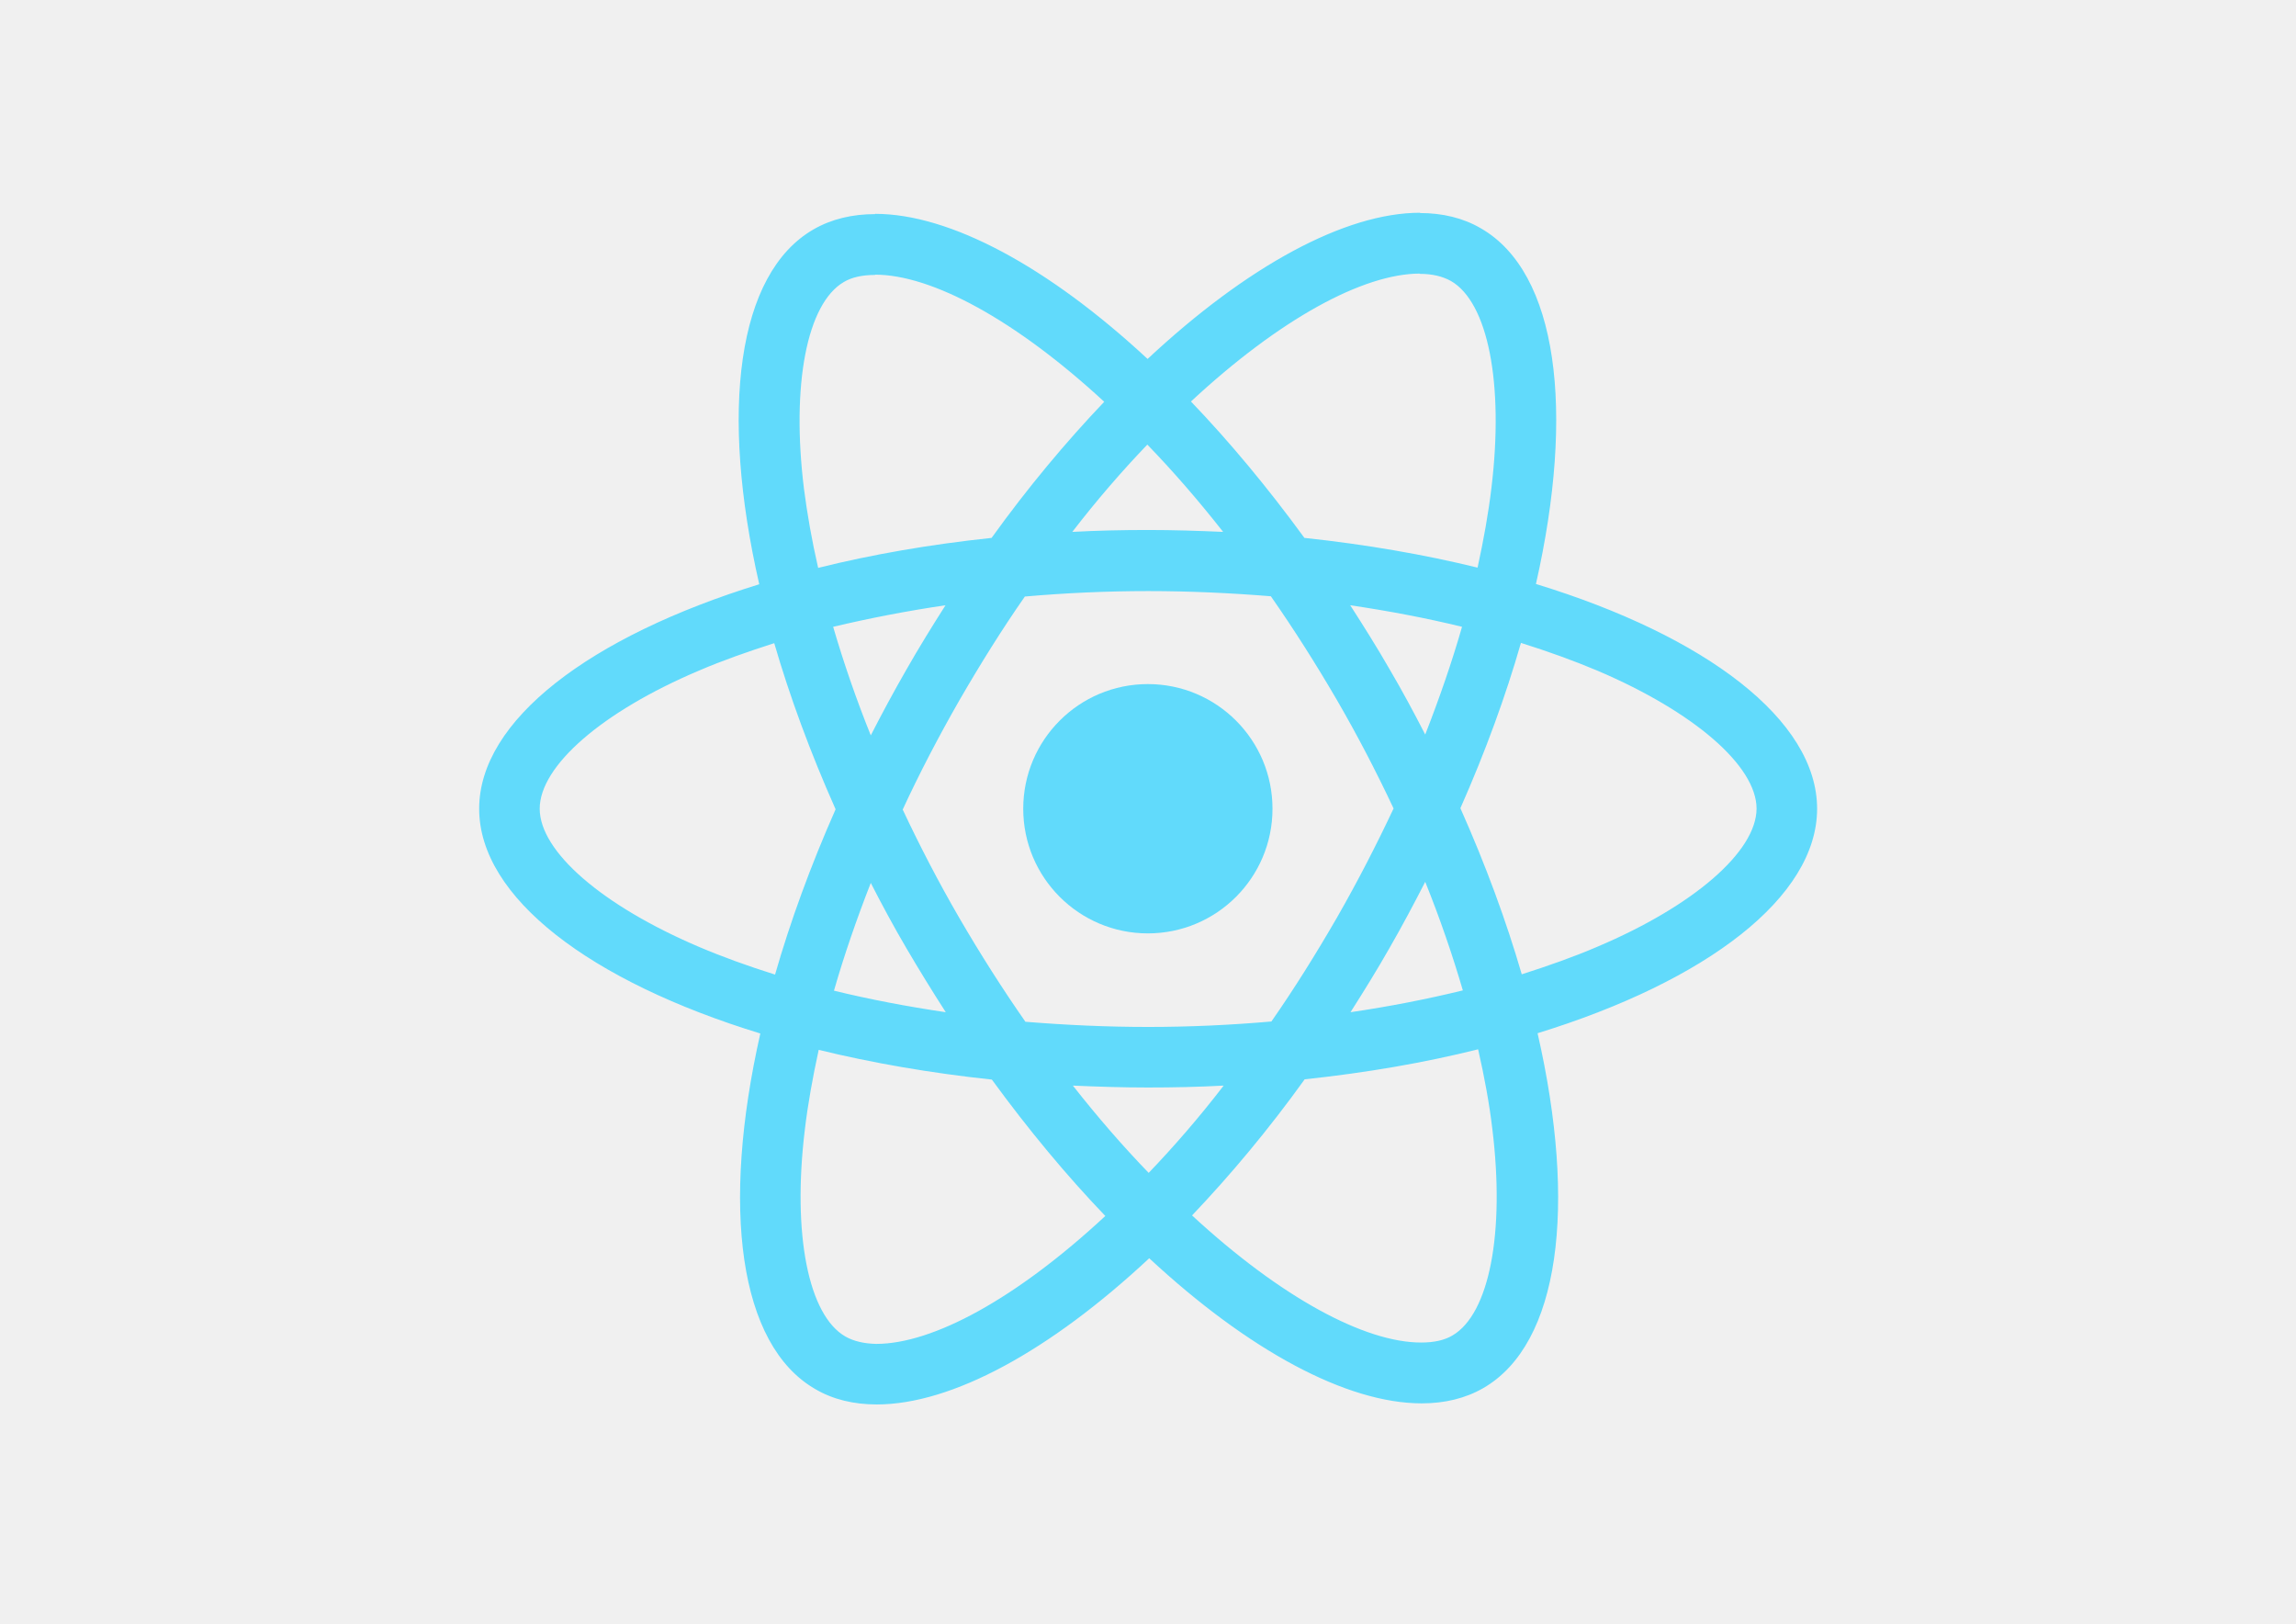
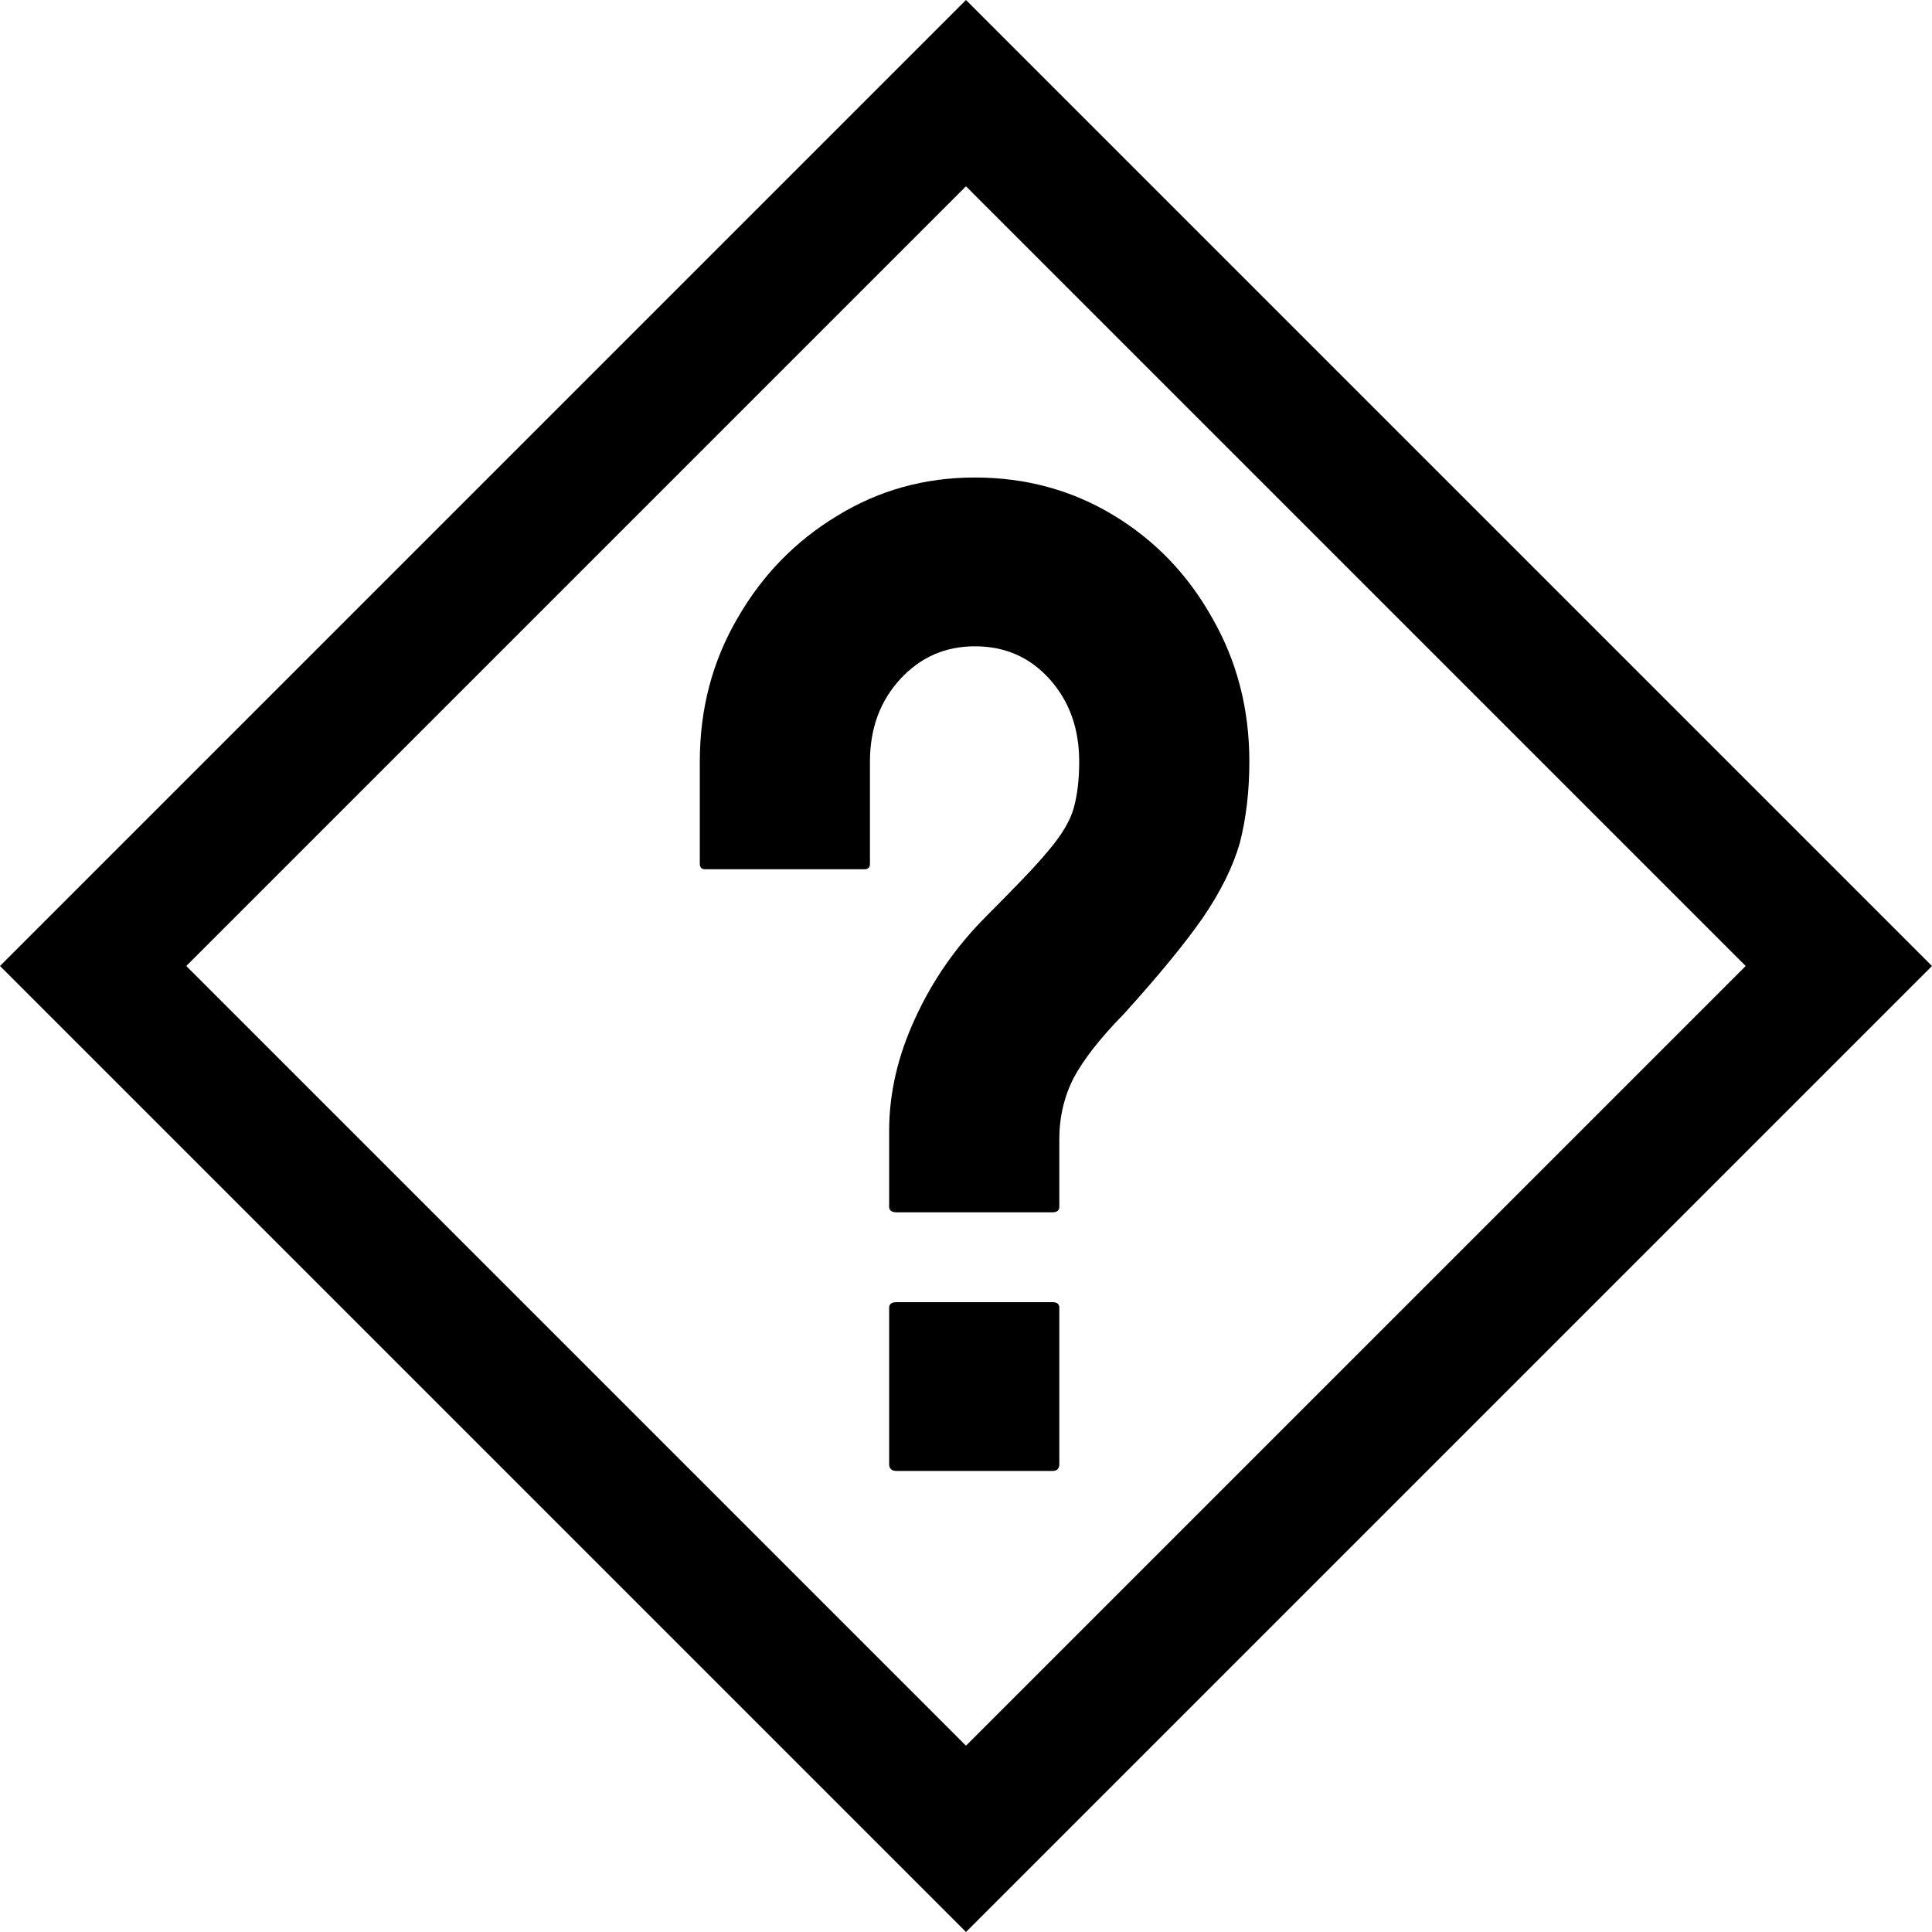
- <svg xmlns="http://www.w3.org/2000/svg" viewBox="0 0 841.9 595.3">
-   <g fill="#61DAFB">
-     <path d="M666.3 296.5c0-32.5-40.7-63.3-103.1-82.4 14.4-63.6 8-114.2-20.2-130.4-6.5-3.8-14.1-5.6-22.4-5.6v22.3c4.6 0 8.3.9 11.4 2.6 13.6 7.8 19.5 37.5 14.9 75.7-1.1 9.4-2.9 19.3-5.1 29.4-19.6-4.8-41-8.5-63.5-10.9-13.5-18.5-27.5-35.3-41.6-50 32.6-30.3 63.2-46.9 84-46.9V78c-27.5 0-63.5 19.6-99.9 53.6-36.4-33.8-72.4-53.2-99.9-53.2v22.3c20.7 0 51.4 16.5 84 46.6-14 14.7-28 31.4-41.3 49.9-22.6 2.4-44 6.1-63.6 11-2.3-10-4-19.7-5.2-29-4.7-38.2 1.1-67.9 14.6-75.8 3-1.8 6.9-2.6 11.5-2.6V78.5c-8.4 0-16 1.8-22.6 5.6-28.1 16.2-34.4 66.7-19.9 130.1-62.2 19.2-102.7 49.9-102.7 82.3 0 32.5 40.7 63.3 103.1 82.4-14.4 63.6-8 114.2 20.2 130.4 6.5 3.8 14.1 5.6 22.5 5.6 27.5 0 63.5-19.6 99.9-53.6 36.4 33.8 72.4 53.2 99.9 53.2 8.4 0 16-1.8 22.6-5.6 28.1-16.2 34.4-66.7 19.9-130.1 62-19.1 102.5-49.9 102.5-82.3zm-130.2-66.7c-3.7 12.9-8.3 26.2-13.5 39.5-4.1-8-8.4-16-13.1-24-4.6-8-9.5-15.8-14.4-23.4 14.2 2.1 27.9 4.7 41 7.9zm-45.8 106.5c-7.8 13.5-15.8 26.3-24.1 38.2-14.9 1.3-30 2-45.2 2-15.1 0-30.2-.7-45-1.9-8.3-11.9-16.4-24.6-24.2-38-7.6-13.1-14.5-26.4-20.8-39.8 6.2-13.4 13.2-26.8 20.7-39.9 7.8-13.5 15.8-26.3 24.1-38.2 14.9-1.3 30-2 45.2-2 15.1 0 30.2.7 45 1.9 8.3 11.9 16.4 24.6 24.2 38 7.6 13.1 14.5 26.4 20.8 39.8-6.3 13.4-13.2 26.8-20.7 39.9zm32.3-13c5.4 13.4 10 26.8 13.8 39.8-13.1 3.2-26.9 5.9-41.2 8 4.9-7.7 9.8-15.6 14.4-23.7 4.6-8 8.9-16.1 13-24.1zM421.2 430c-9.3-9.6-18.6-20.3-27.8-32 9 .4 18.2.7 27.5.7 9.4 0 18.7-.2 27.8-.7-9 11.7-18.3 22.4-27.5 32zm-74.4-58.9c-14.2-2.1-27.9-4.7-41-7.9 3.7-12.9 8.3-26.2 13.5-39.5 4.1 8 8.4 16 13.1 24 4.7 8 9.5 15.8 14.4 23.4zM420.7 163c9.3 9.6 18.6 20.3 27.8 32-9-.4-18.2-.7-27.5-.7-9.4 0-18.7.2-27.8.7 9-11.7 18.3-22.4 27.5-32zm-74 58.9c-4.9 7.7-9.8 15.6-14.4 23.7-4.6 8-8.9 16-13 24-5.4-13.4-10-26.8-13.8-39.8 13.1-3.1 26.9-5.8 41.2-7.9zm-90.5 125.2c-35.4-15.1-58.3-34.9-58.3-50.6 0-15.7 22.9-35.6 58.3-50.6 8.6-3.7 18-7 27.7-10.1 5.7 19.6 13.2 40 22.5 60.9-9.2 20.8-16.6 41.1-22.2 60.6-9.9-3.1-19.3-6.5-28-10.2zM310 490c-13.6-7.8-19.5-37.5-14.9-75.7 1.1-9.4 2.9-19.3 5.1-29.4 19.6 4.8 41 8.5 63.5 10.9 13.5 18.5 27.5 35.3 41.6 50-32.6 30.3-63.2 46.9-84 46.9-4.5-.1-8.3-1-11.3-2.7zm237.2-76.2c4.7 38.2-1.1 67.9-14.6 75.8-3 1.8-6.9 2.6-11.5 2.6-20.7 0-51.4-16.5-84-46.6 14-14.7 28-31.4 41.3-49.9 22.6-2.4 44-6.1 63.6-11 2.3 10.1 4.1 19.8 5.2 29.1zm38.5-66.7c-8.6 3.7-18 7-27.7 10.1-5.7-19.6-13.2-40-22.5-60.9 9.2-20.8 16.6-41.1 22.2-60.6 9.9 3.1 19.3 6.5 28.1 10.2 35.4 15.1 58.3 34.9 58.3 50.6-.1 15.7-23 35.6-58.4 50.6zM320.8 78.4z" />
-     <circle cx="420.9" cy="296.5" r="45.7" />
-     <path d="M520.5 78.1z" />
+ <svg xmlns="http://www.w3.org/2000/svg" width="88" height="88" viewBox="0 0 88 88" fill="none">
+   <g clip-path="url(#clip0_9_5)">
+     <rect width="88" height="88" fill="white" />
+     <rect x="44" y="4.243" width="56.225" height="56.225" transform="rotate(45 44 4.24264)" stroke="black" stroke-width="6" />
+     <path d="M47.938 55.219H40.844C40.615 55.219 40.5 55.135 40.5 54.969V51.5C40.5 49.792 40.896 48.083 41.688 46.375C42.479 44.646 43.562 43.094 44.938 41.719C45.583 41.073 46.135 40.51 46.594 40.031C47.073 39.531 47.458 39.104 47.75 38.75C48.354 38.042 48.74 37.396 48.906 36.812C49.073 36.208 49.156 35.5 49.156 34.688C49.156 33.188 48.708 31.938 47.812 30.938C46.917 29.938 45.781 29.438 44.406 29.438C43.052 29.438 41.917 29.938 41 30.938C40.083 31.938 39.625 33.188 39.625 34.688V39.344C39.625 39.51 39.542 39.594 39.375 39.594H32.125C31.958 39.594 31.875 39.51 31.875 39.344V34.688C31.875 32.292 32.448 30.115 33.594 28.156C34.719 26.198 36.229 24.646 38.125 23.5C40.021 22.333 42.115 21.75 44.406 21.75C46.719 21.75 48.823 22.323 50.719 23.469C52.615 24.615 54.115 26.177 55.219 28.156C56.344 30.115 56.906 32.292 56.906 34.688C56.906 36.042 56.76 37.281 56.469 38.406C56.156 39.49 55.594 40.625 54.781 41.812C53.969 42.979 52.771 44.438 51.188 46.188C50.125 47.271 49.365 48.24 48.906 49.094C48.469 49.948 48.25 50.885 48.25 51.906V54.969C48.25 55.135 48.146 55.219 47.938 55.219ZM47.938 67H40.844C40.615 67 40.5 66.896 40.5 66.688V59.562C40.5 59.396 40.615 59.312 40.844 59.312H47.938C48.146 59.312 48.25 59.396 48.25 59.562V66.688C48.25 66.896 48.146 67 47.938 67Z" fill="black" />
  </g>
+   <defs>
+     <clipPath id="clip0_9_5">
+       <rect width="88" height="88" fill="white" />
+     </clipPath>
+   </defs>
</svg>
